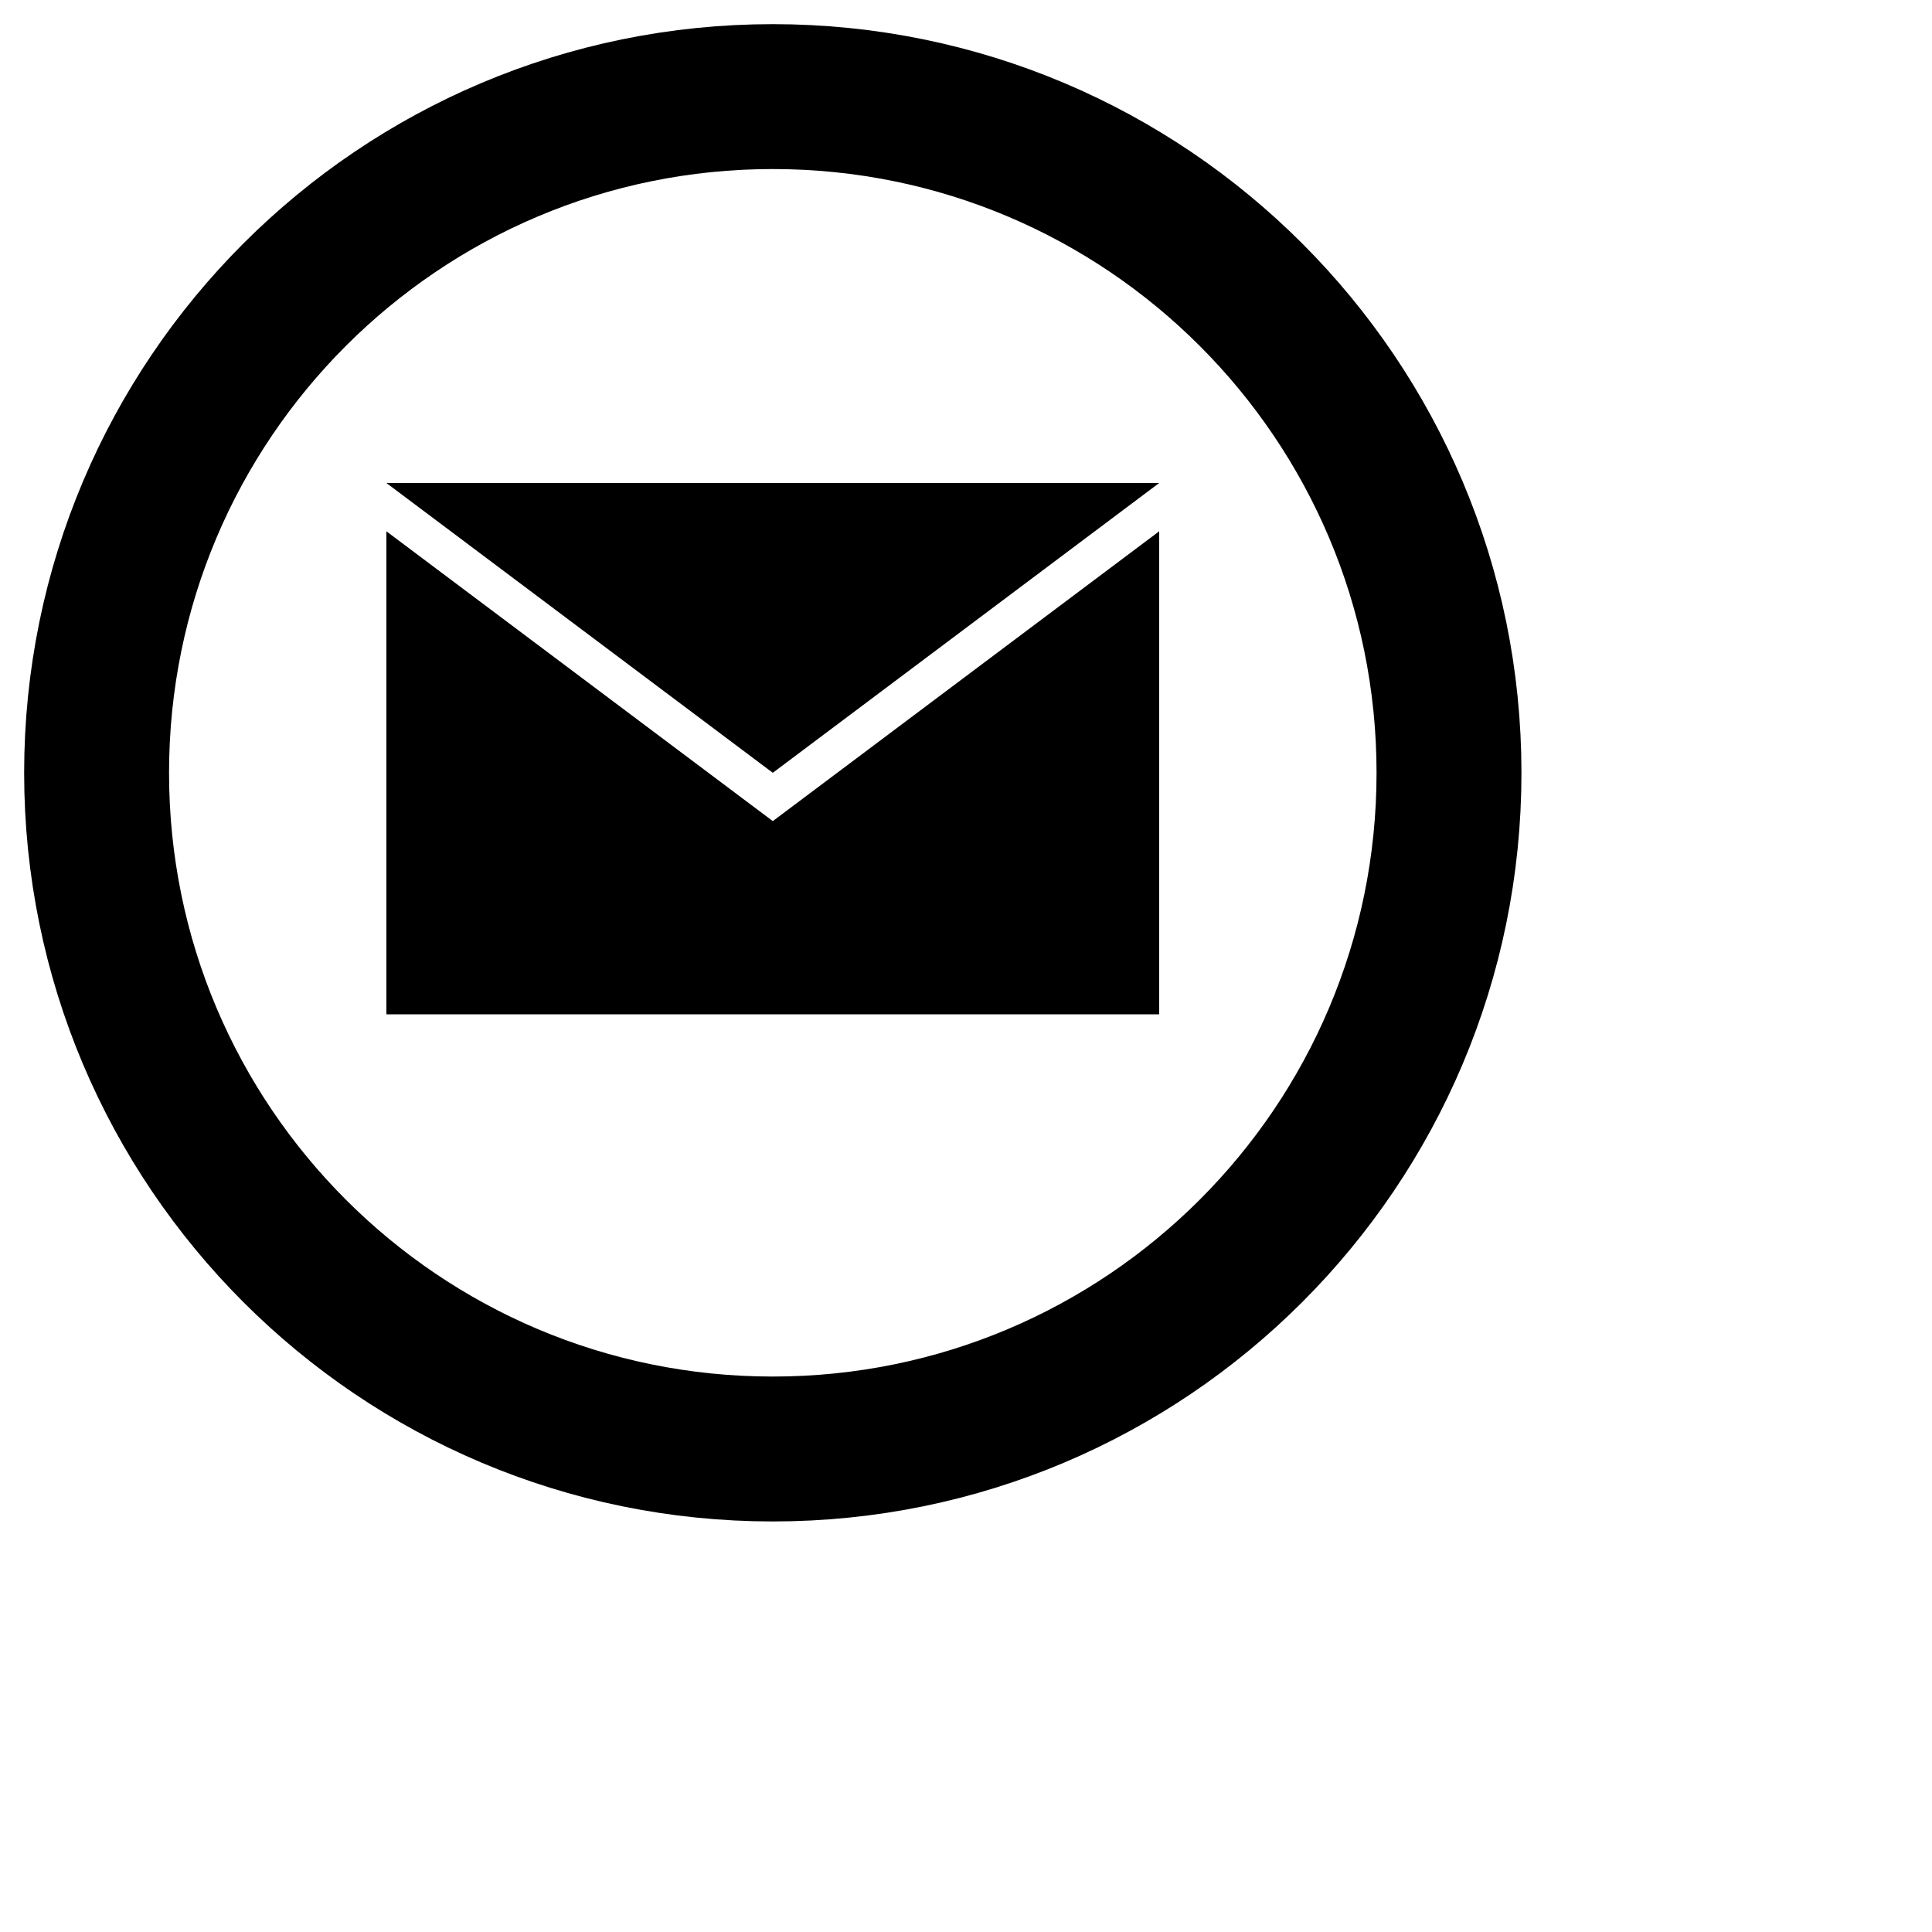
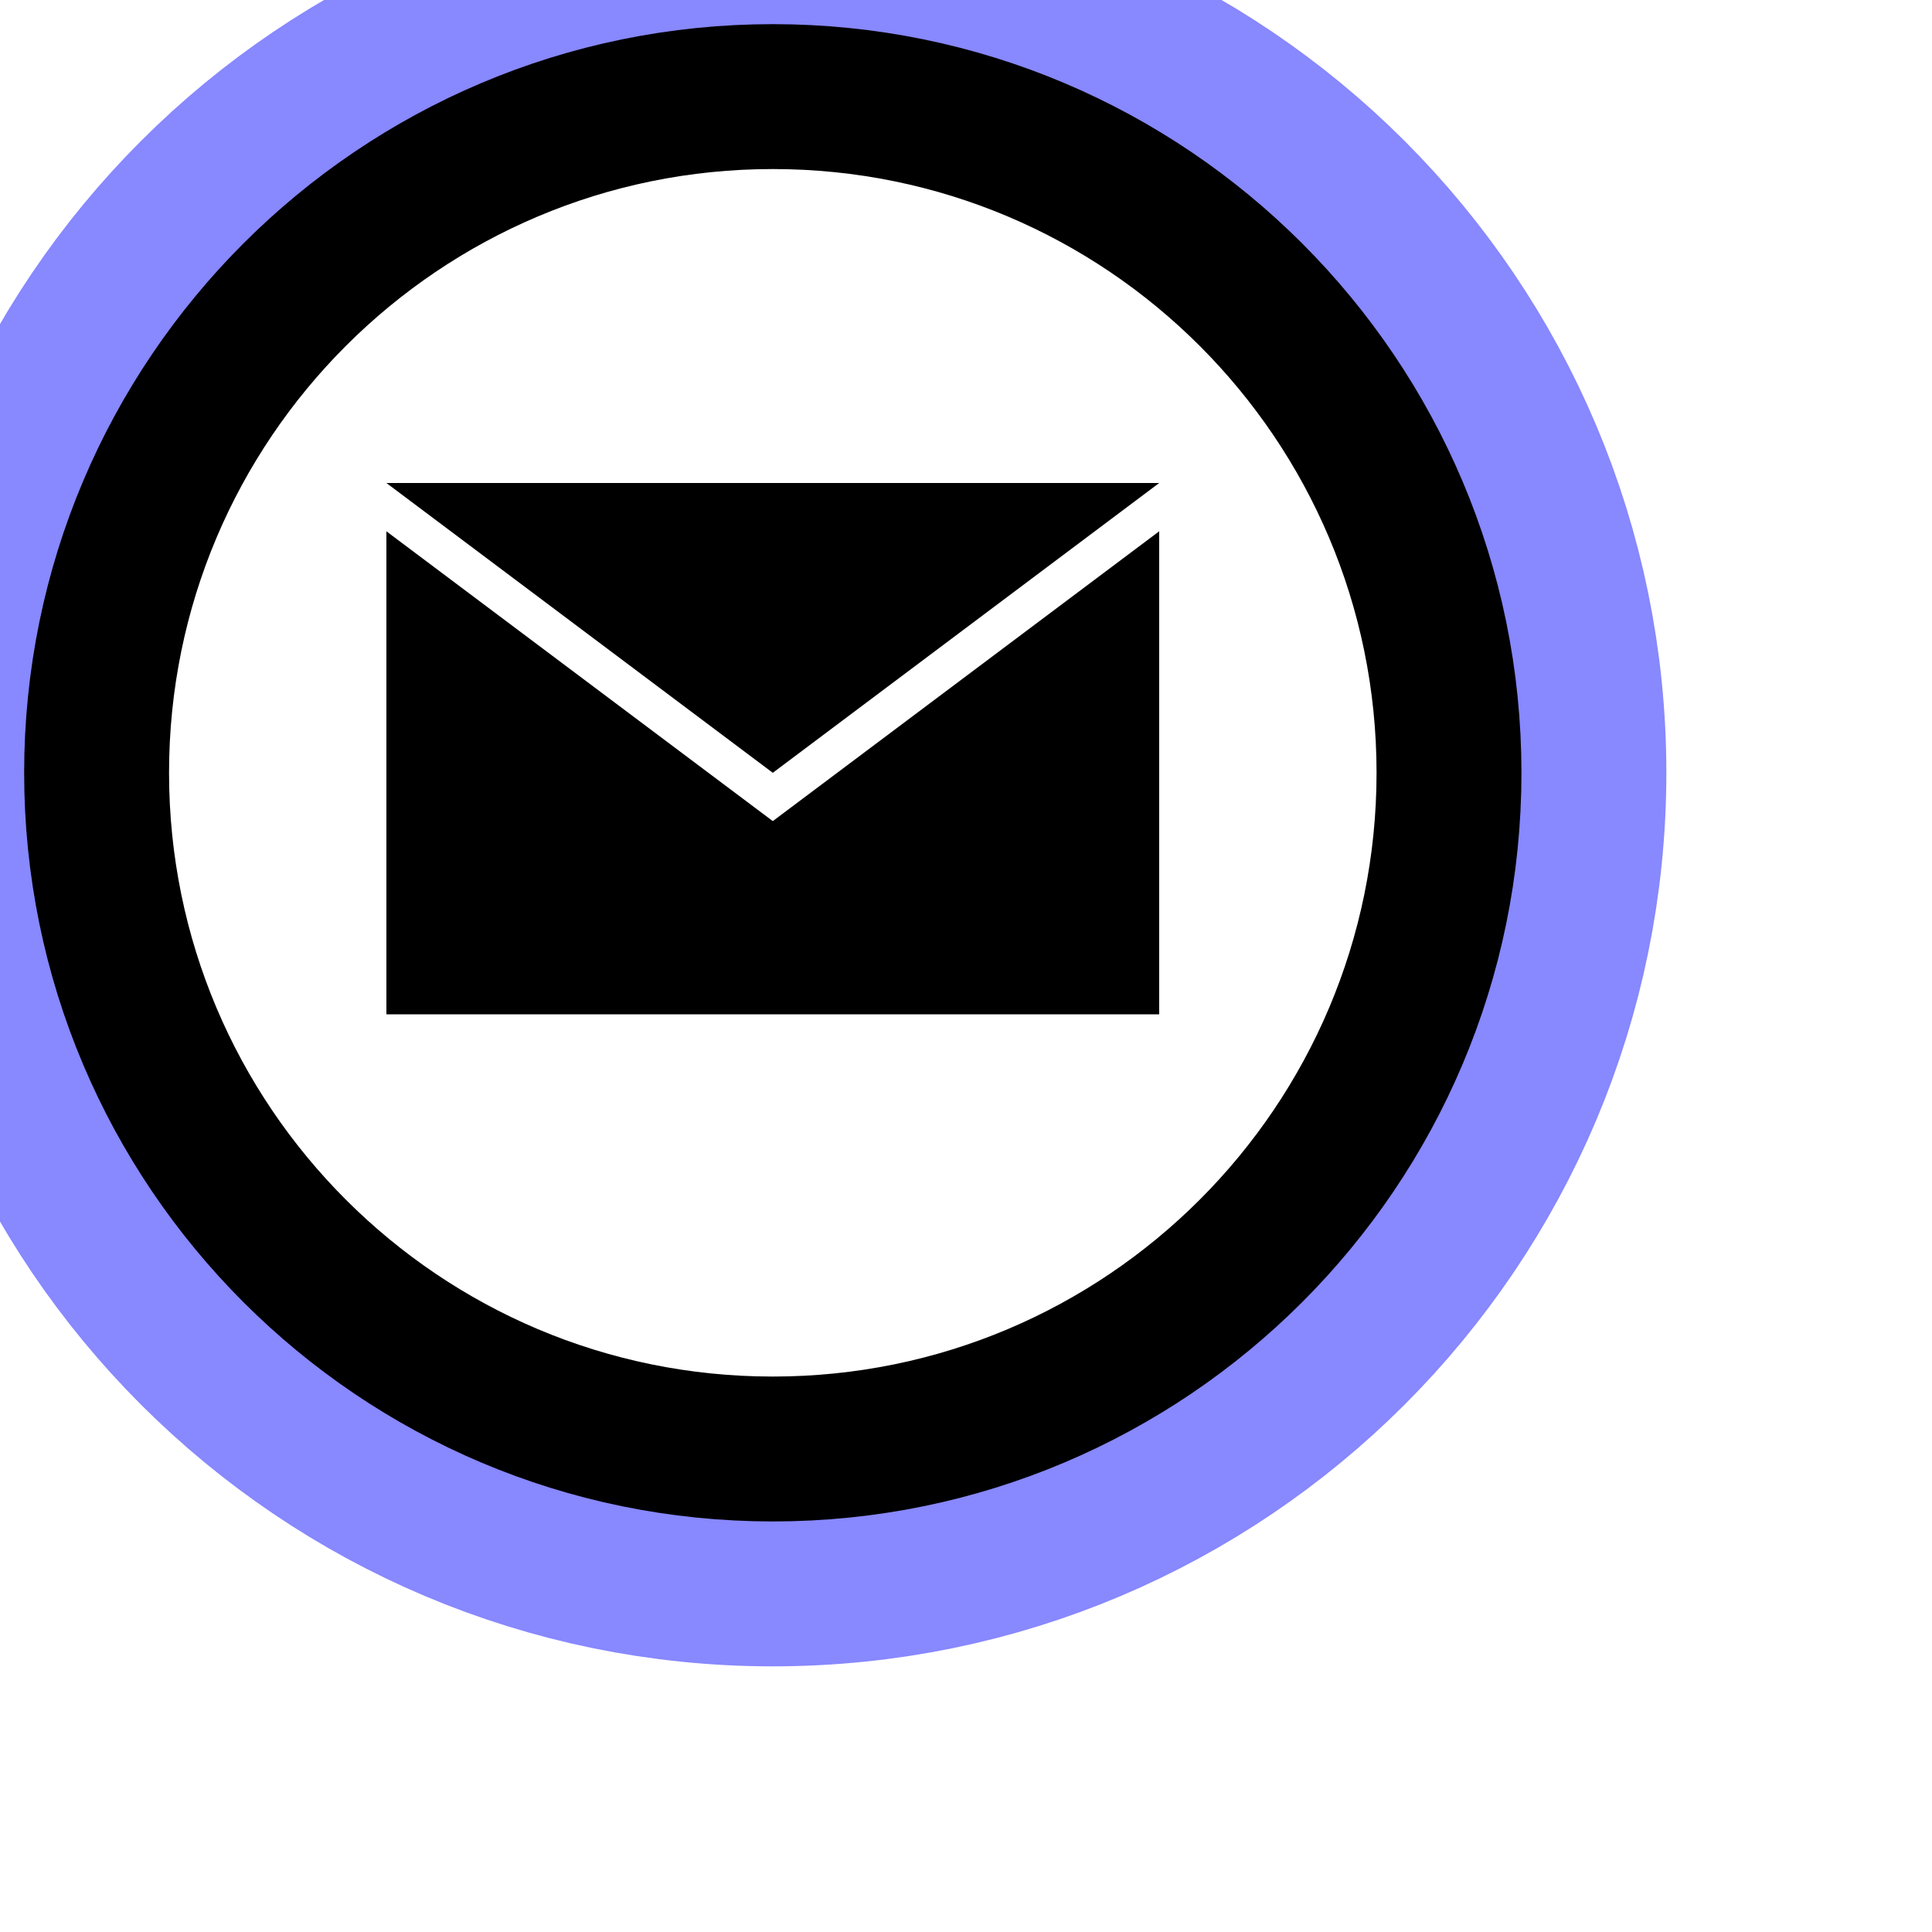
<svg xmlns="http://www.w3.org/2000/svg" xmlns:ns1="http://www.b3mn.org/oryx" width="40" height="40" version="1.0">
  <defs />
  <ns1:magnets>
    <ns1:magnet ns1:cx="16" ns1:cy="16" ns1:default="yes" />
  </ns1:magnets>
  <g pointer-events="fill">
    <defs>
      <radialGradient id="background" cx="10%" cy="10%" r="100%" fx="10%" fy="10%">
        <stop offset="0%" stop-color="#ffffff" stop-opacity="1" />
        <stop id="fill_el" offset="100%" stop-color="#ffffff" stop-opacity="1" />
      </radialGradient>
    </defs>
+     <circle id="selected" cx="16" cy="16" r="15" stroke="#88F" fill="url(#background) white" stroke-width="7" />
    <circle id="bg_frame" cx="16" cy="16" r="14" stroke="black" fill="url(#background) white" stroke-width="3" />
    <path id="path1" stroke="none" fill="black" stroke-width="1" d="M8,11 L8,21 L24,21 L24,11 L16,17z" />
    <path id="path2" stroke="none" fill="black" stroke-width="1" d="M8,10 L16,16 L24 10z" />
    <text font-size="11" id="text_name" x="16" y="32" ns1:align="top center" stroke="black" />
  </g>
</svg>
